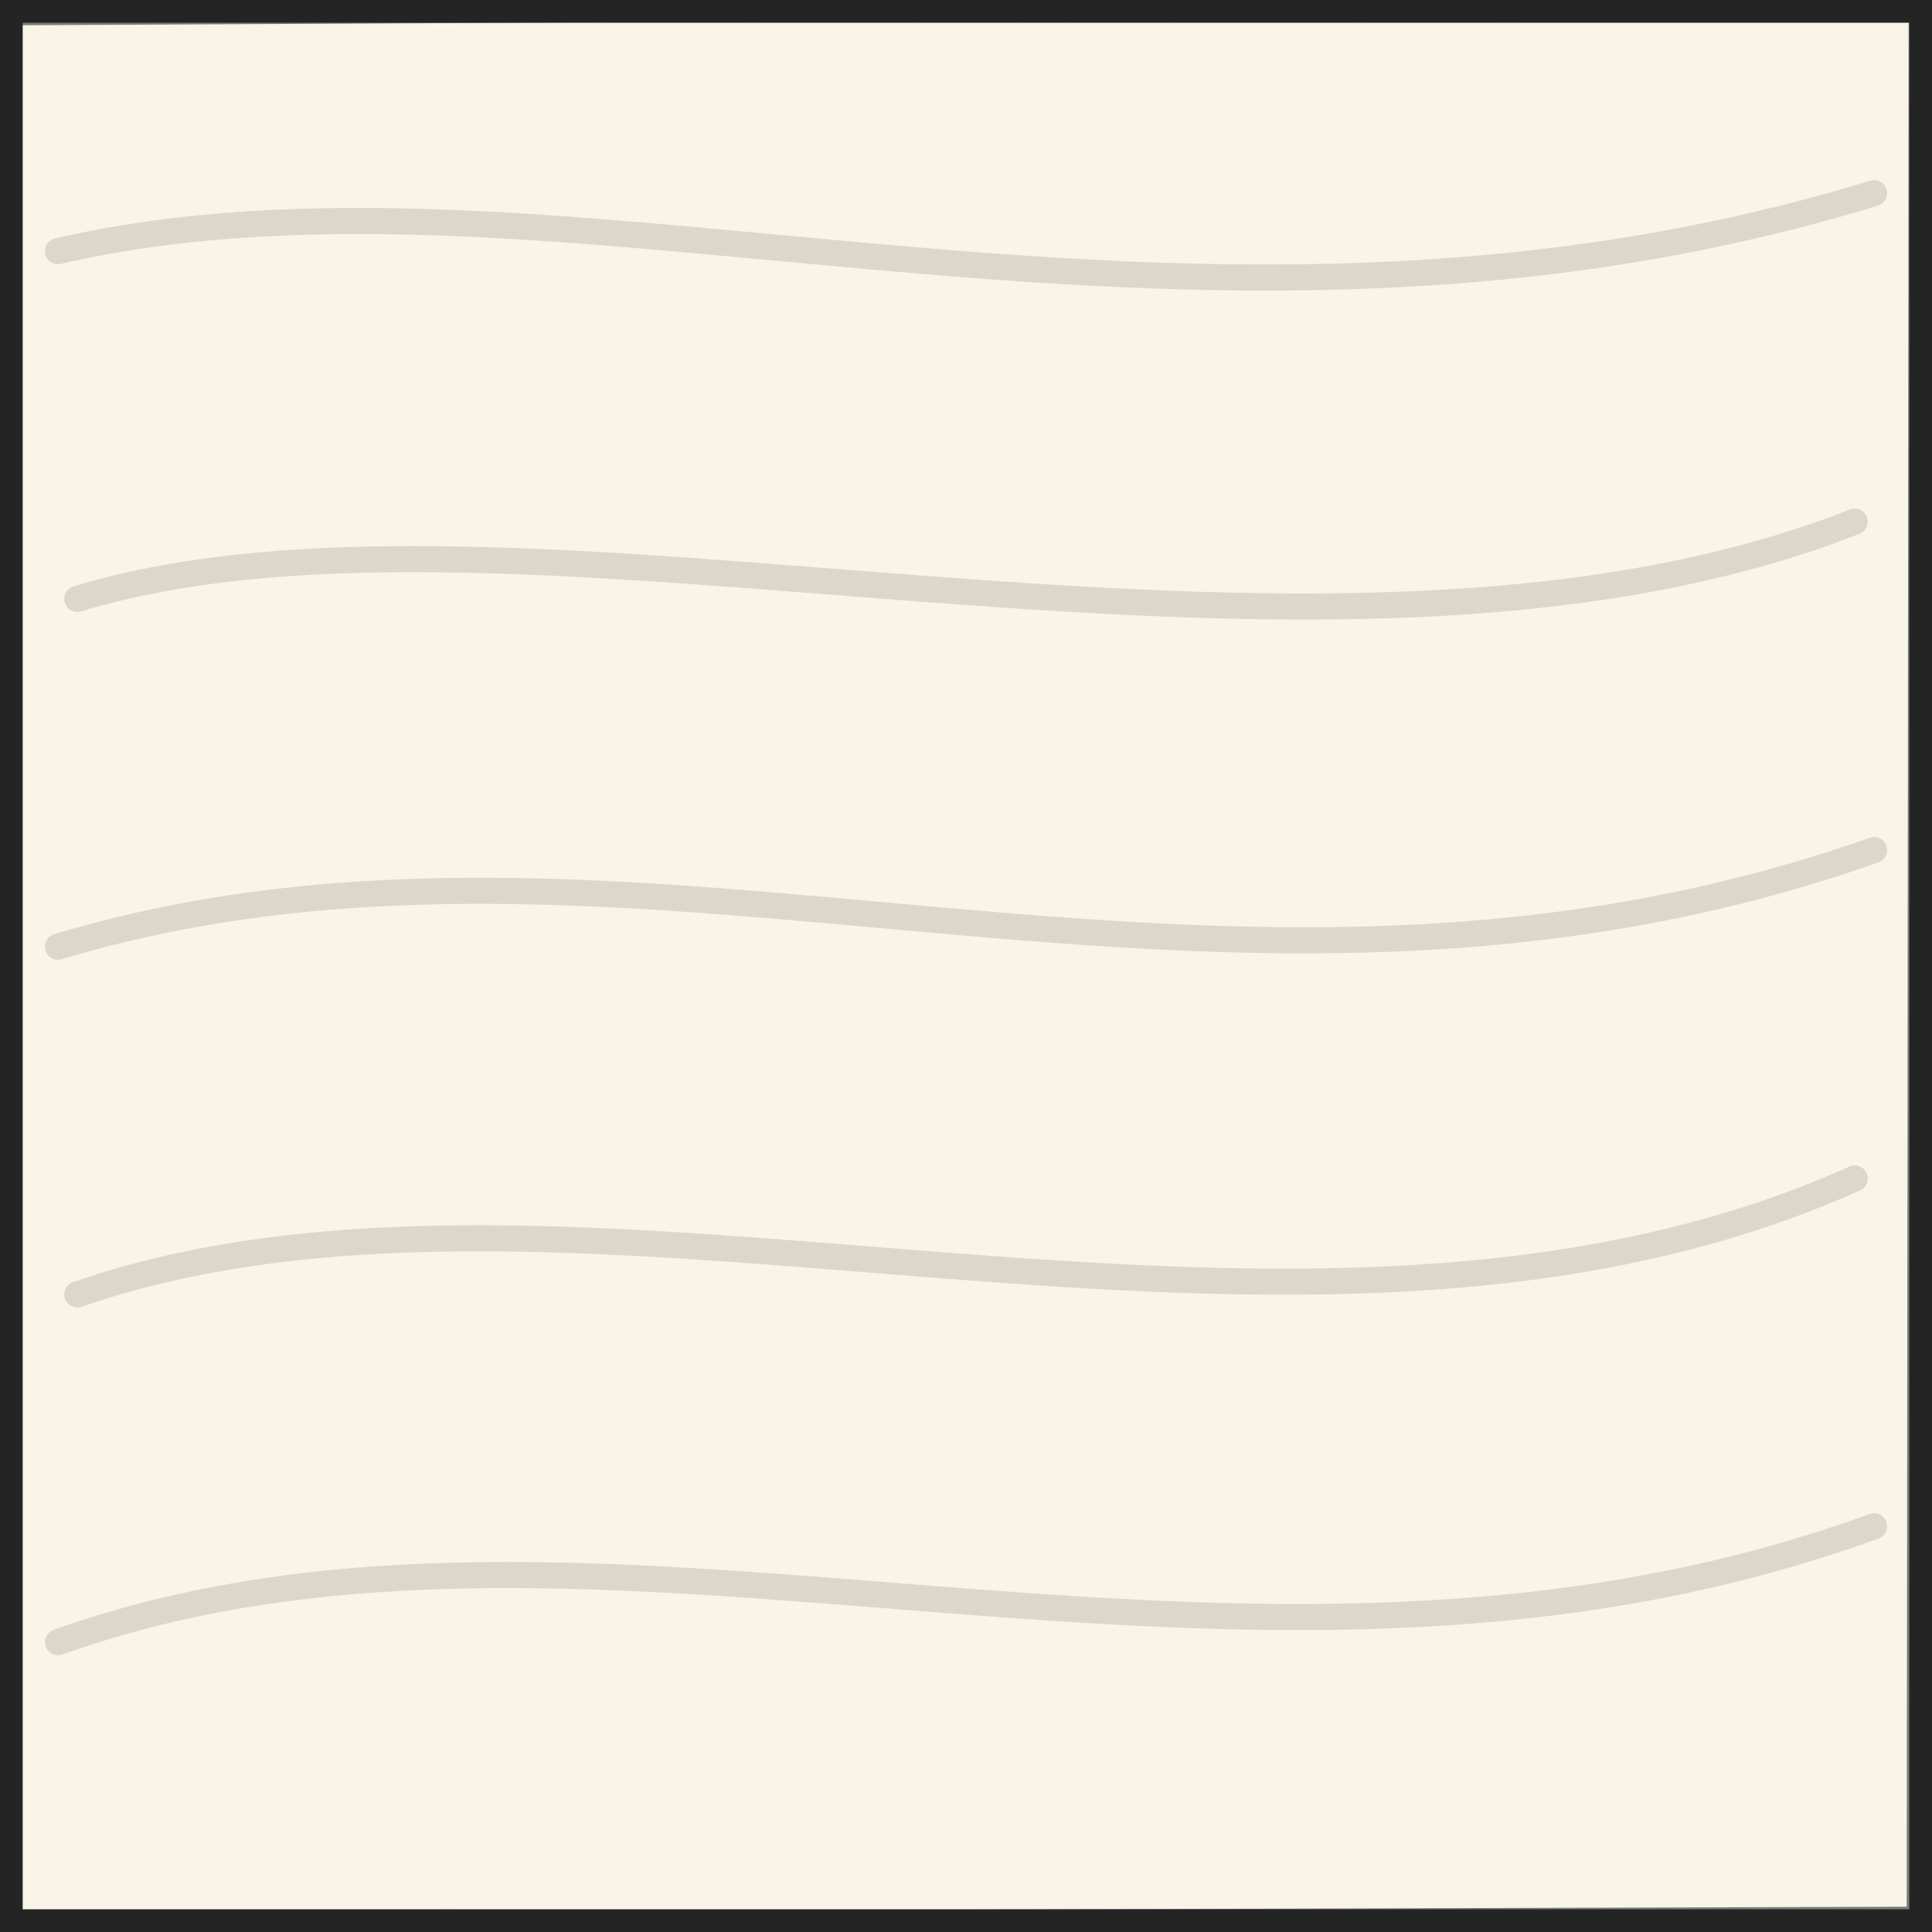
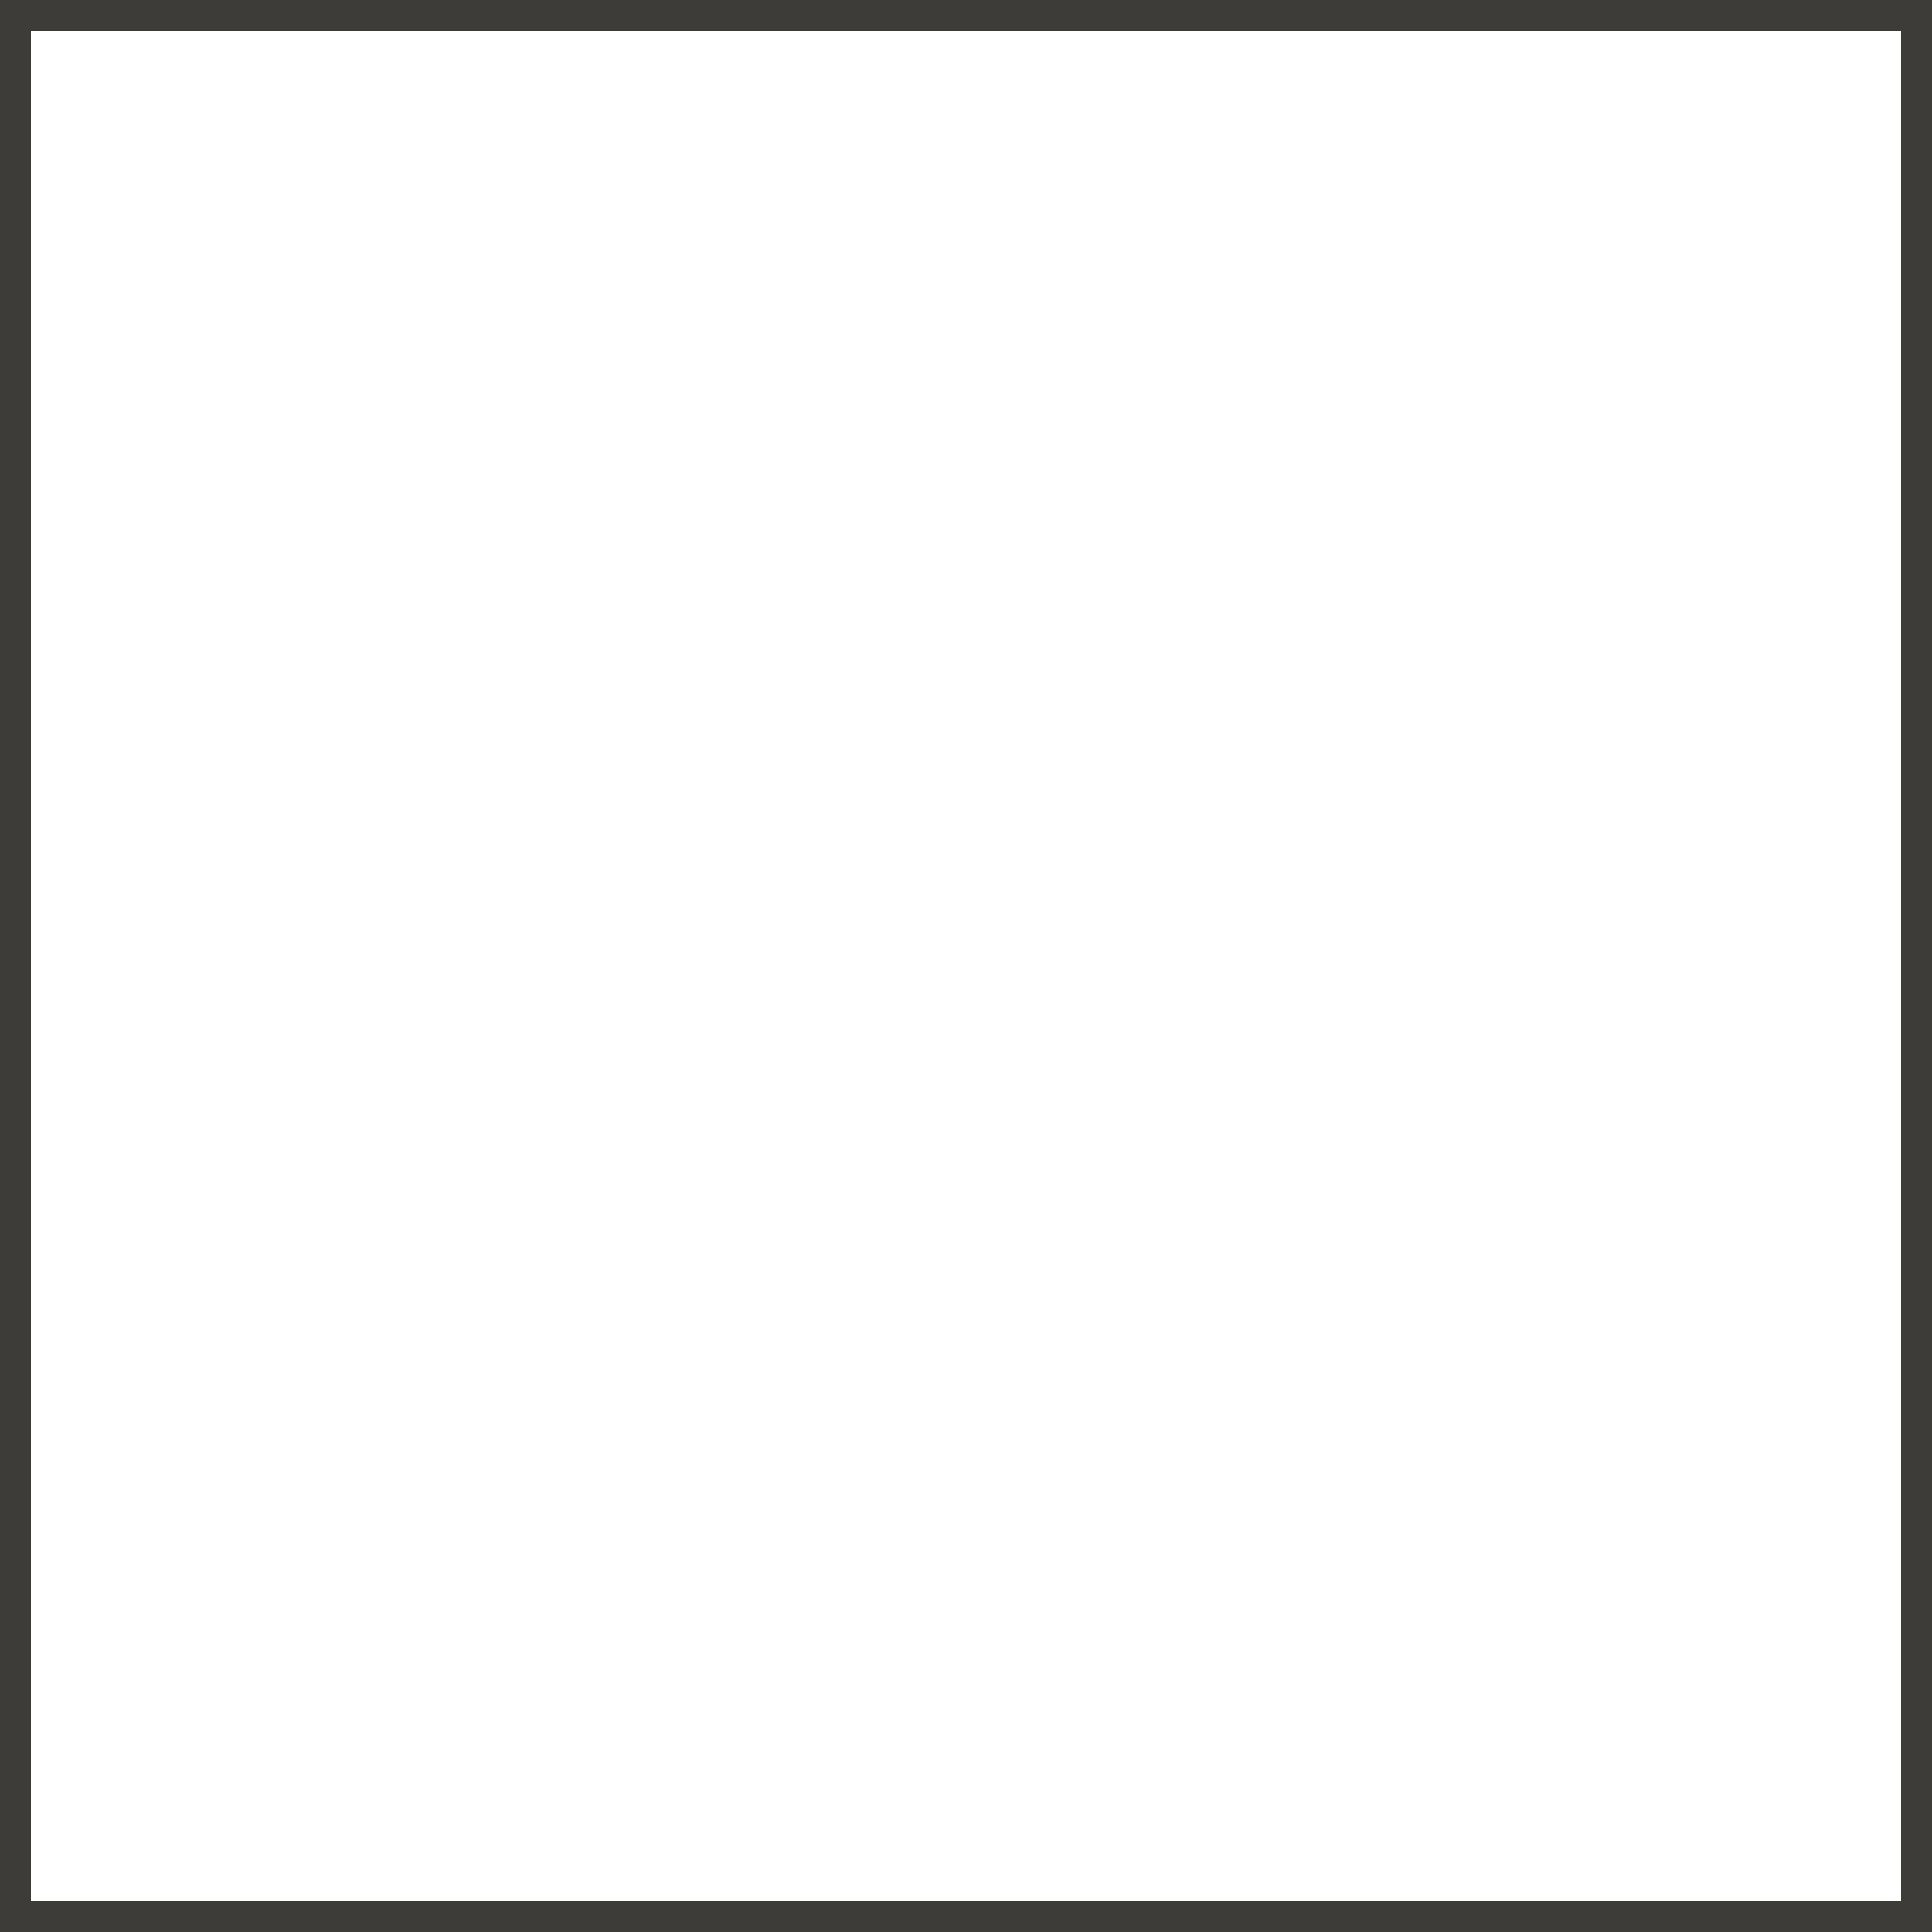
- <svg xmlns="http://www.w3.org/2000/svg" viewBox="0 0 100 100">
-   <defs>
-     <clipPath id="square-clip-white">
-       <path d="M-1 -1 H101 V101 H-1 Z" />
-     </clipPath>
-   </defs>
-   <path d="M-1 -1 H101 V101 H-1 Z" fill="#f8f4e8" />
-   <g clip-path="url(#square-clip-white)" fill="none" stroke="#b7b1a5" stroke-width="1.35" stroke-linecap="round" opacity="0.44">
-     <path d="M3 13 C29 7 61 21 97 10" />
-     <path d="M4 31 C27 24 68 38 96 27" />
-     <path d="M3 49 C33 40 63 56 97 44" />
-     <path d="M4 67 C30 58 67 74 96 61" />
-     <path d="M3 85 C31 75 64 91 97 79" />
+ <svg xmlns="http://www.w3.org/2000/svg" width="100" height="100" viewBox="0 0 100 100">
+   <g fill="none" stroke="#292724" stroke-linejoin="round" stroke-linecap="round">
+     <path d="M 0 0 L 100 0 L 100 100 L 0 100 Z" stroke-width="3.2" opacity="0.9" />
  </g>
-   <path d="M0 0 H100 V100 H0 Z" fill="none" stroke="#242424" stroke-width="2.35" stroke-linecap="round" stroke-linejoin="round" />
-   <path d="M.7 .9 L99.2 .4 L99.1 99.1 L.6 99.4 Z" fill="none" stroke="#242424" stroke-width="0.82" stroke-linecap="round" stroke-linejoin="round" opacity="0.58" />
</svg>
